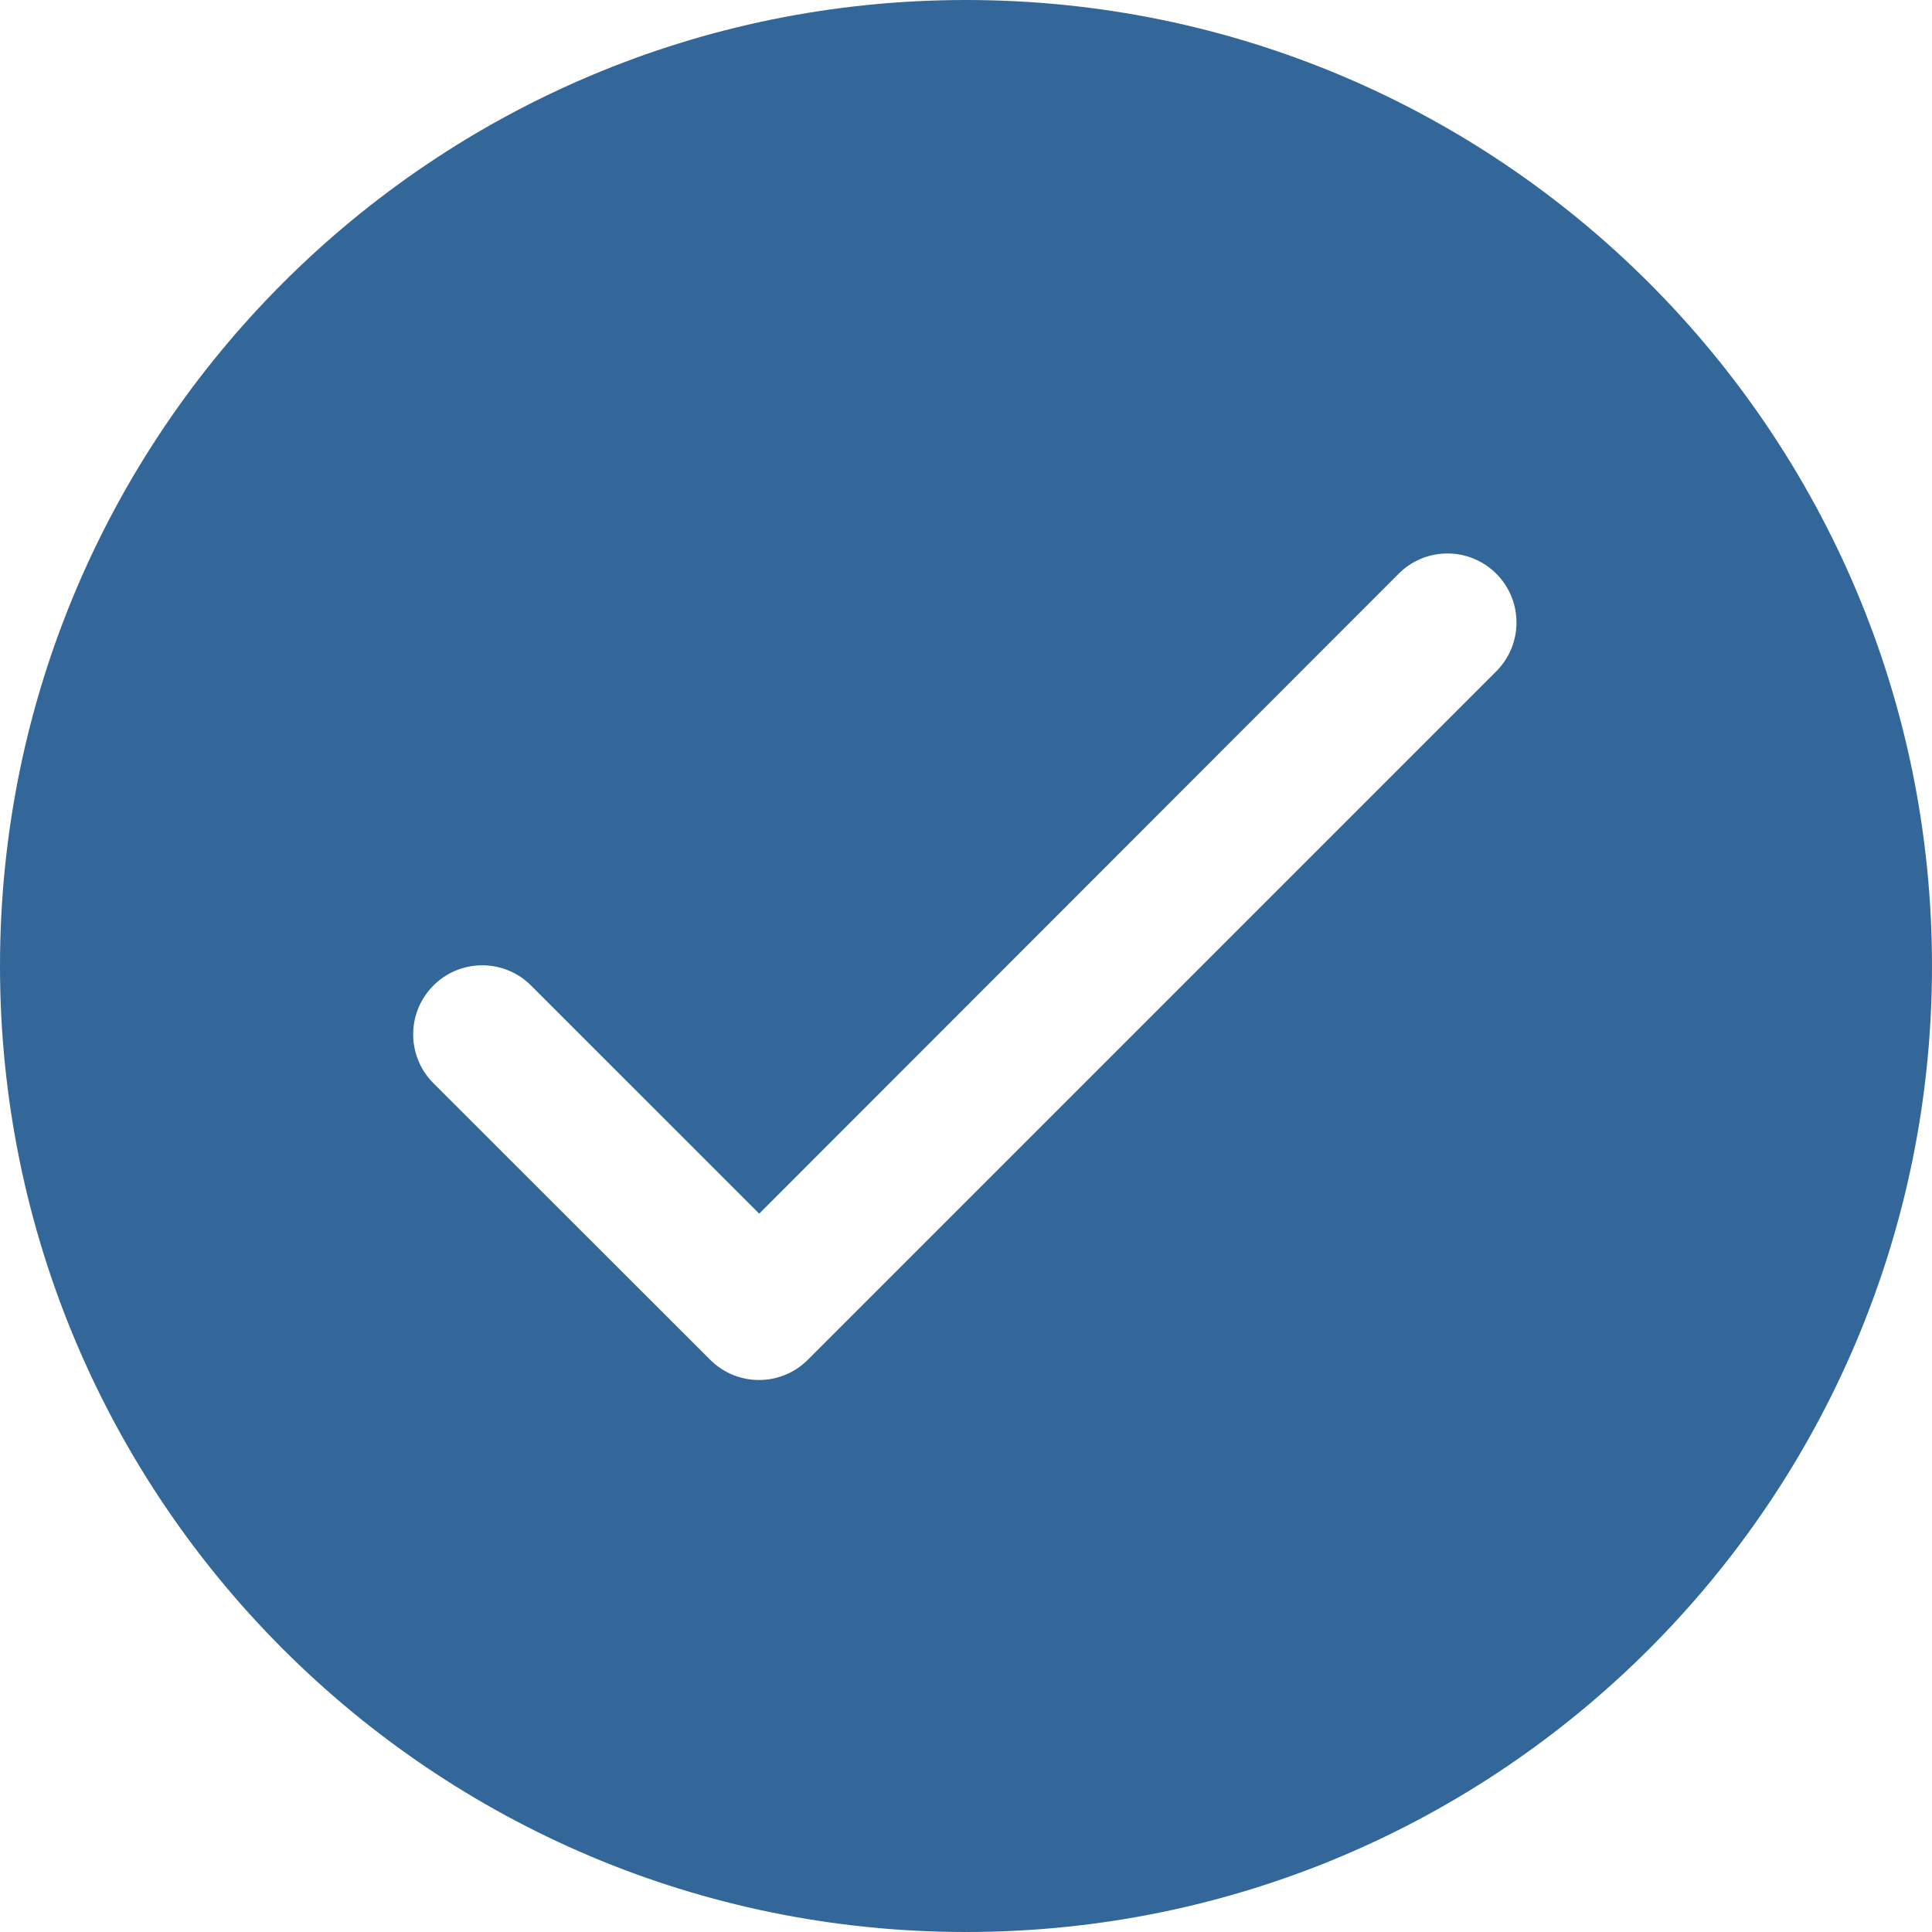
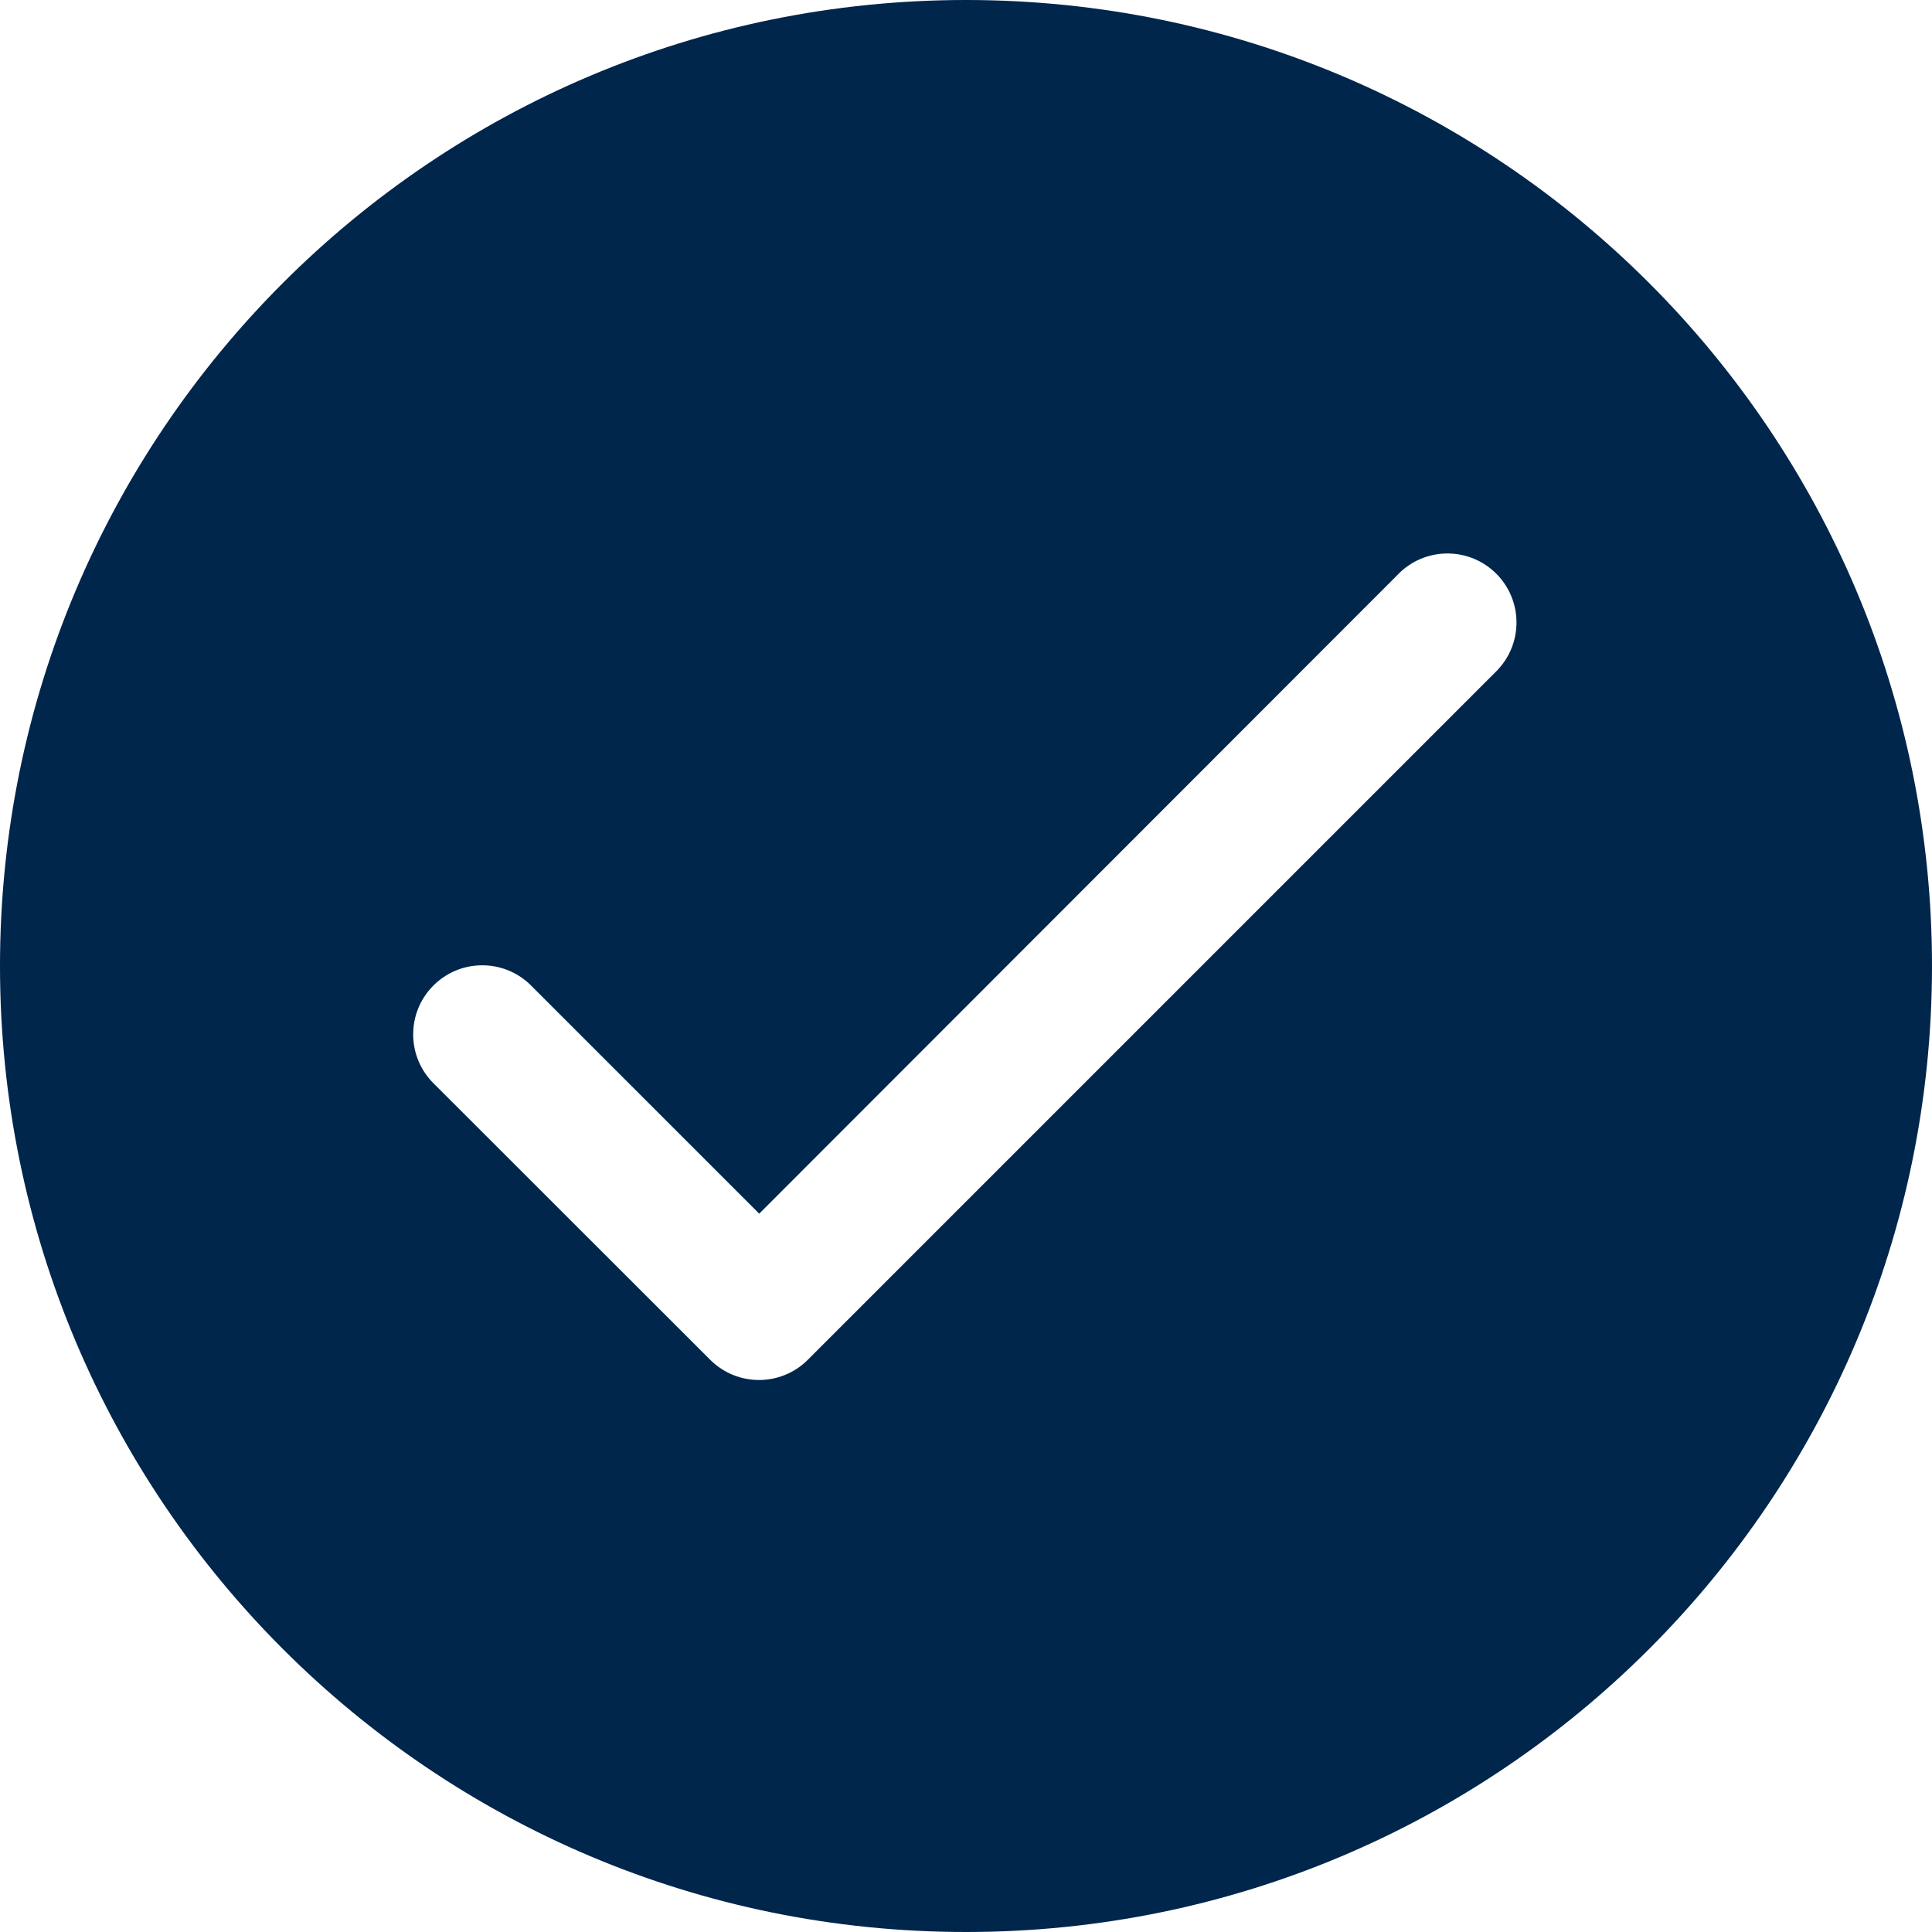
<svg xmlns="http://www.w3.org/2000/svg" width="28.16" height="28.16" viewBox="0 0 28.16 28.16">
-   <path id="tick" d="M14.08,0A14.08,14.08,0,1,0,28.16,14.08,14.08,14.08,0,0,0,14.08,0Zm7.751,9.763L11.774,19.82a1.006,1.006,0,0,1-1.422,0L6.329,15.8a1.006,1.006,0,0,1,1.4-1.447l.025.025,3.312,3.312L20.409,8.34a1.006,1.006,0,0,1,1.422,1.422Z" fill="#336799" />
+   <path id="tick" d="M14.08,0A14.08,14.08,0,1,0,28.16,14.08,14.08,14.08,0,0,0,14.08,0Zm7.751,9.763L11.774,19.82a1.006,1.006,0,0,1-1.422,0L6.329,15.8a1.006,1.006,0,0,1,1.4-1.447l.025.025,3.312,3.312L20.409,8.34a1.006,1.006,0,0,1,1.422,1.422Z" fill="#00264c" />
</svg>
